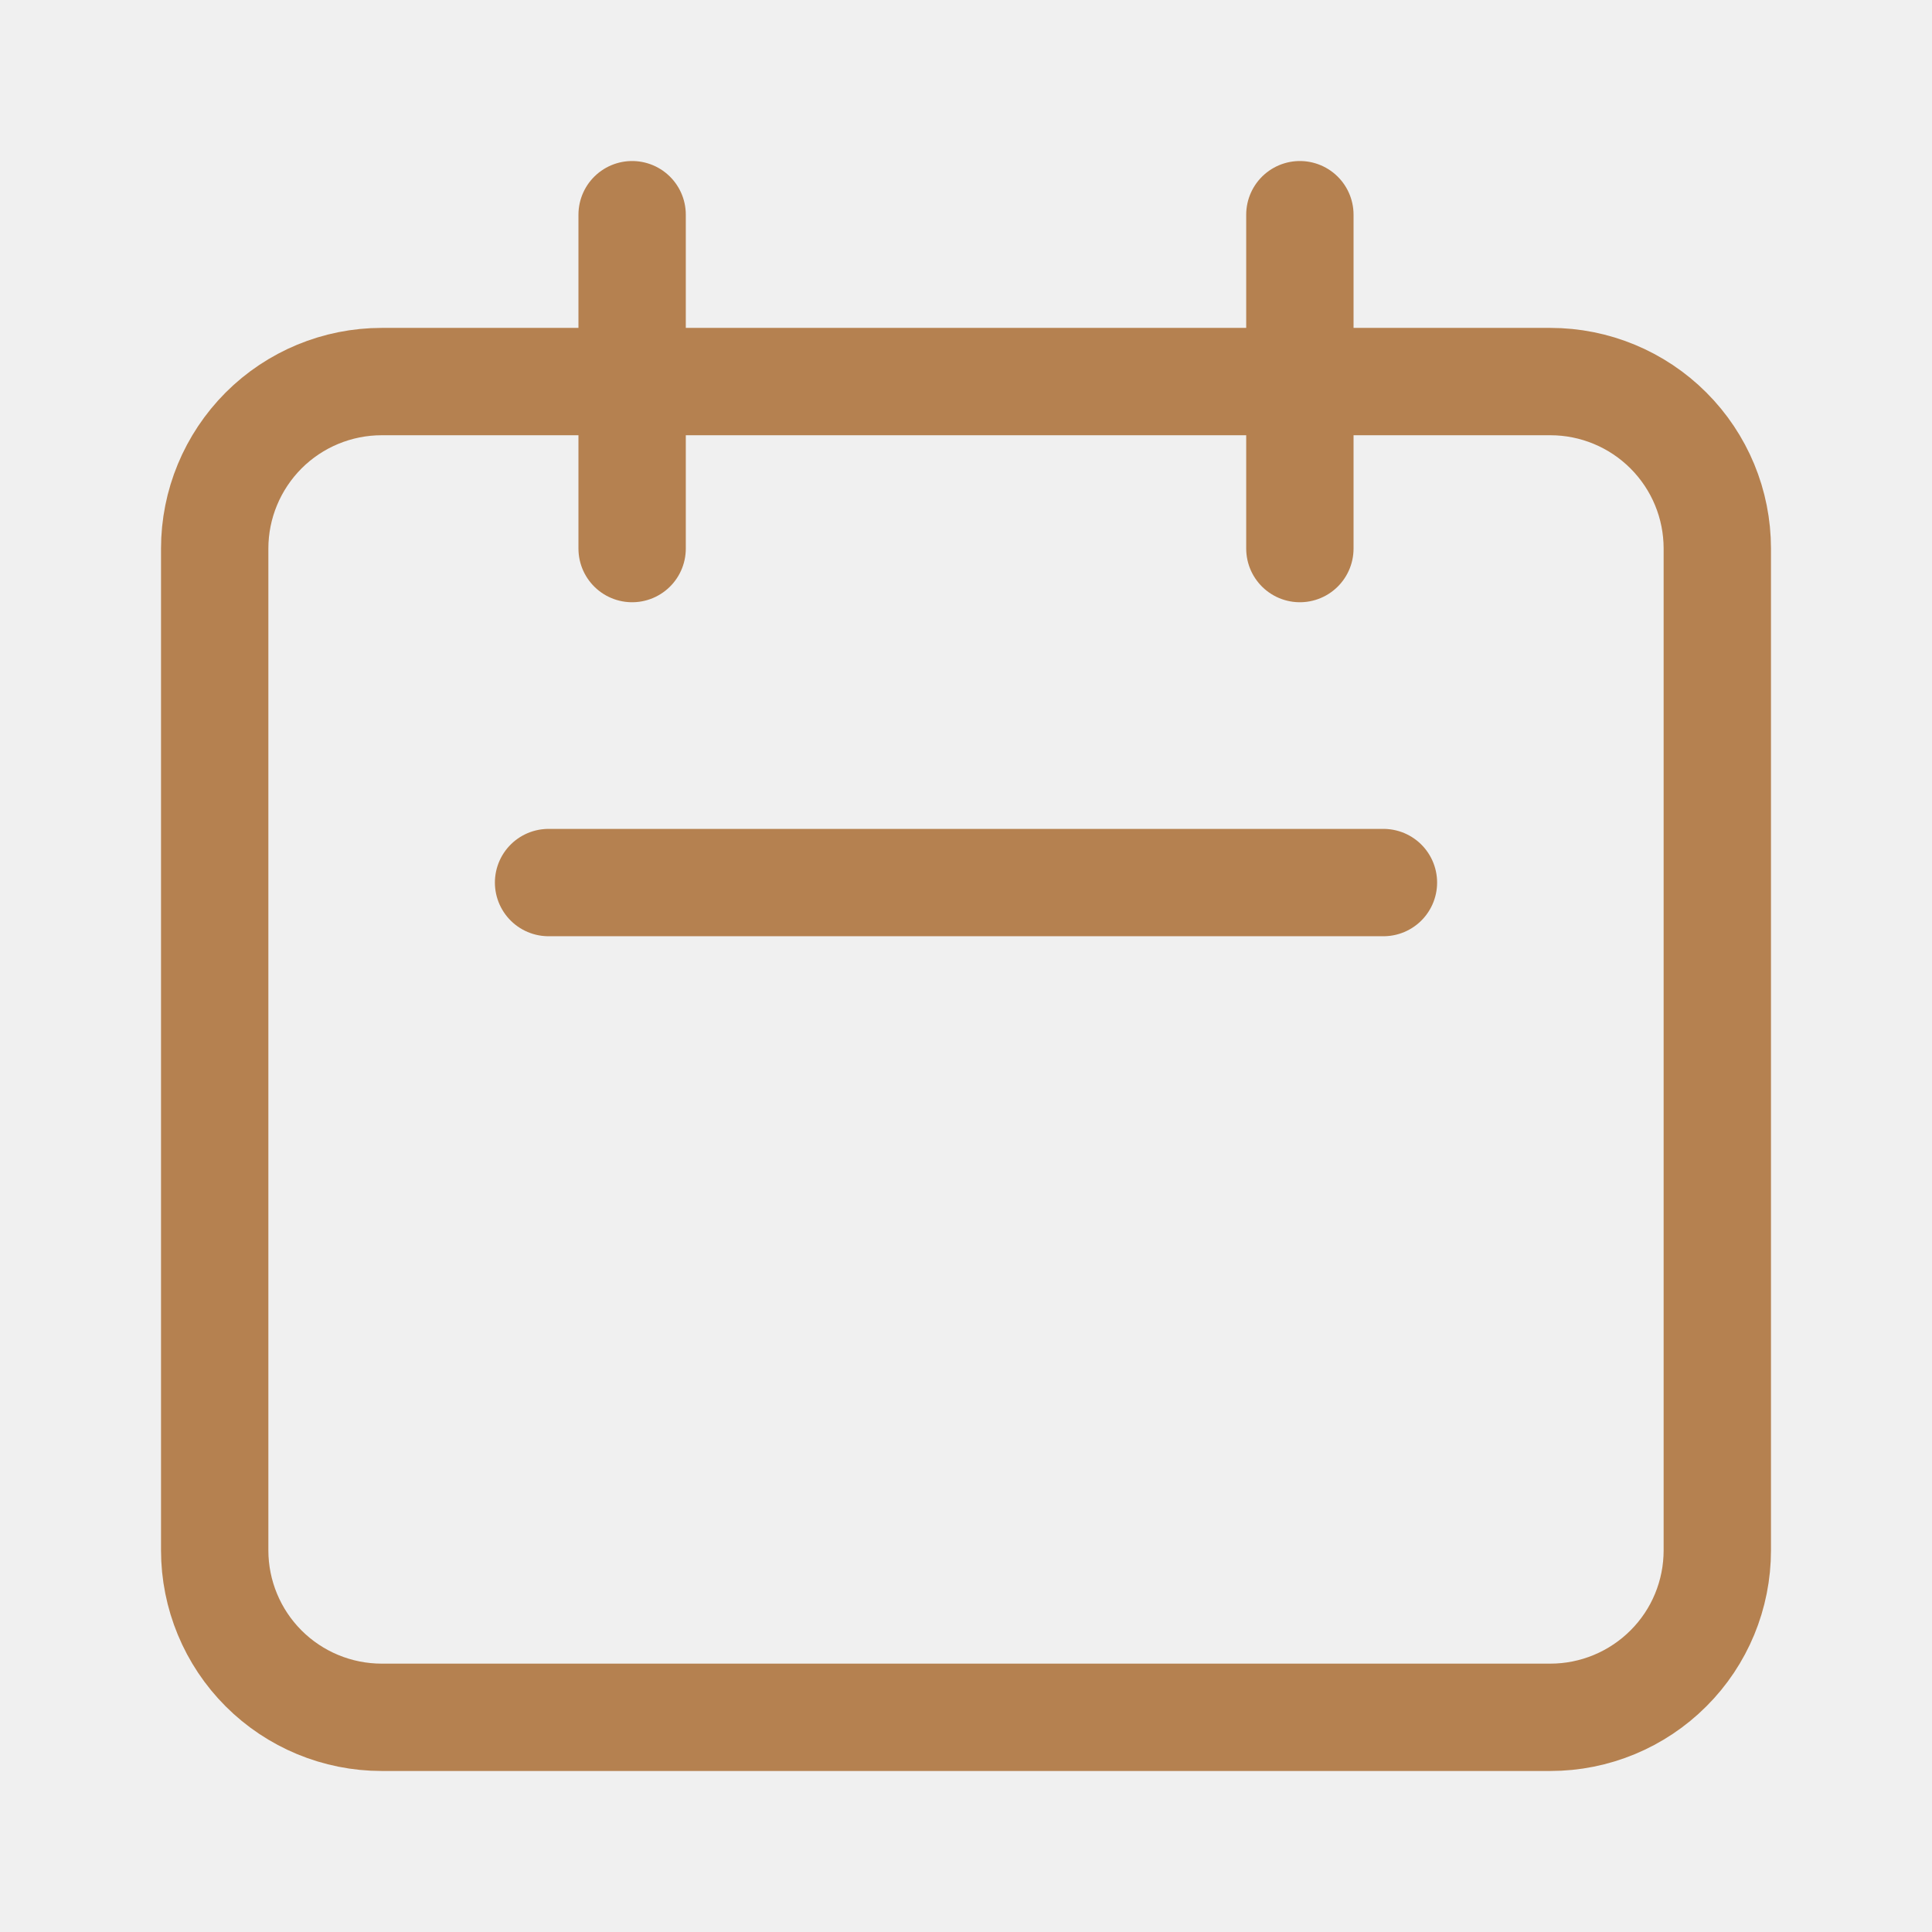
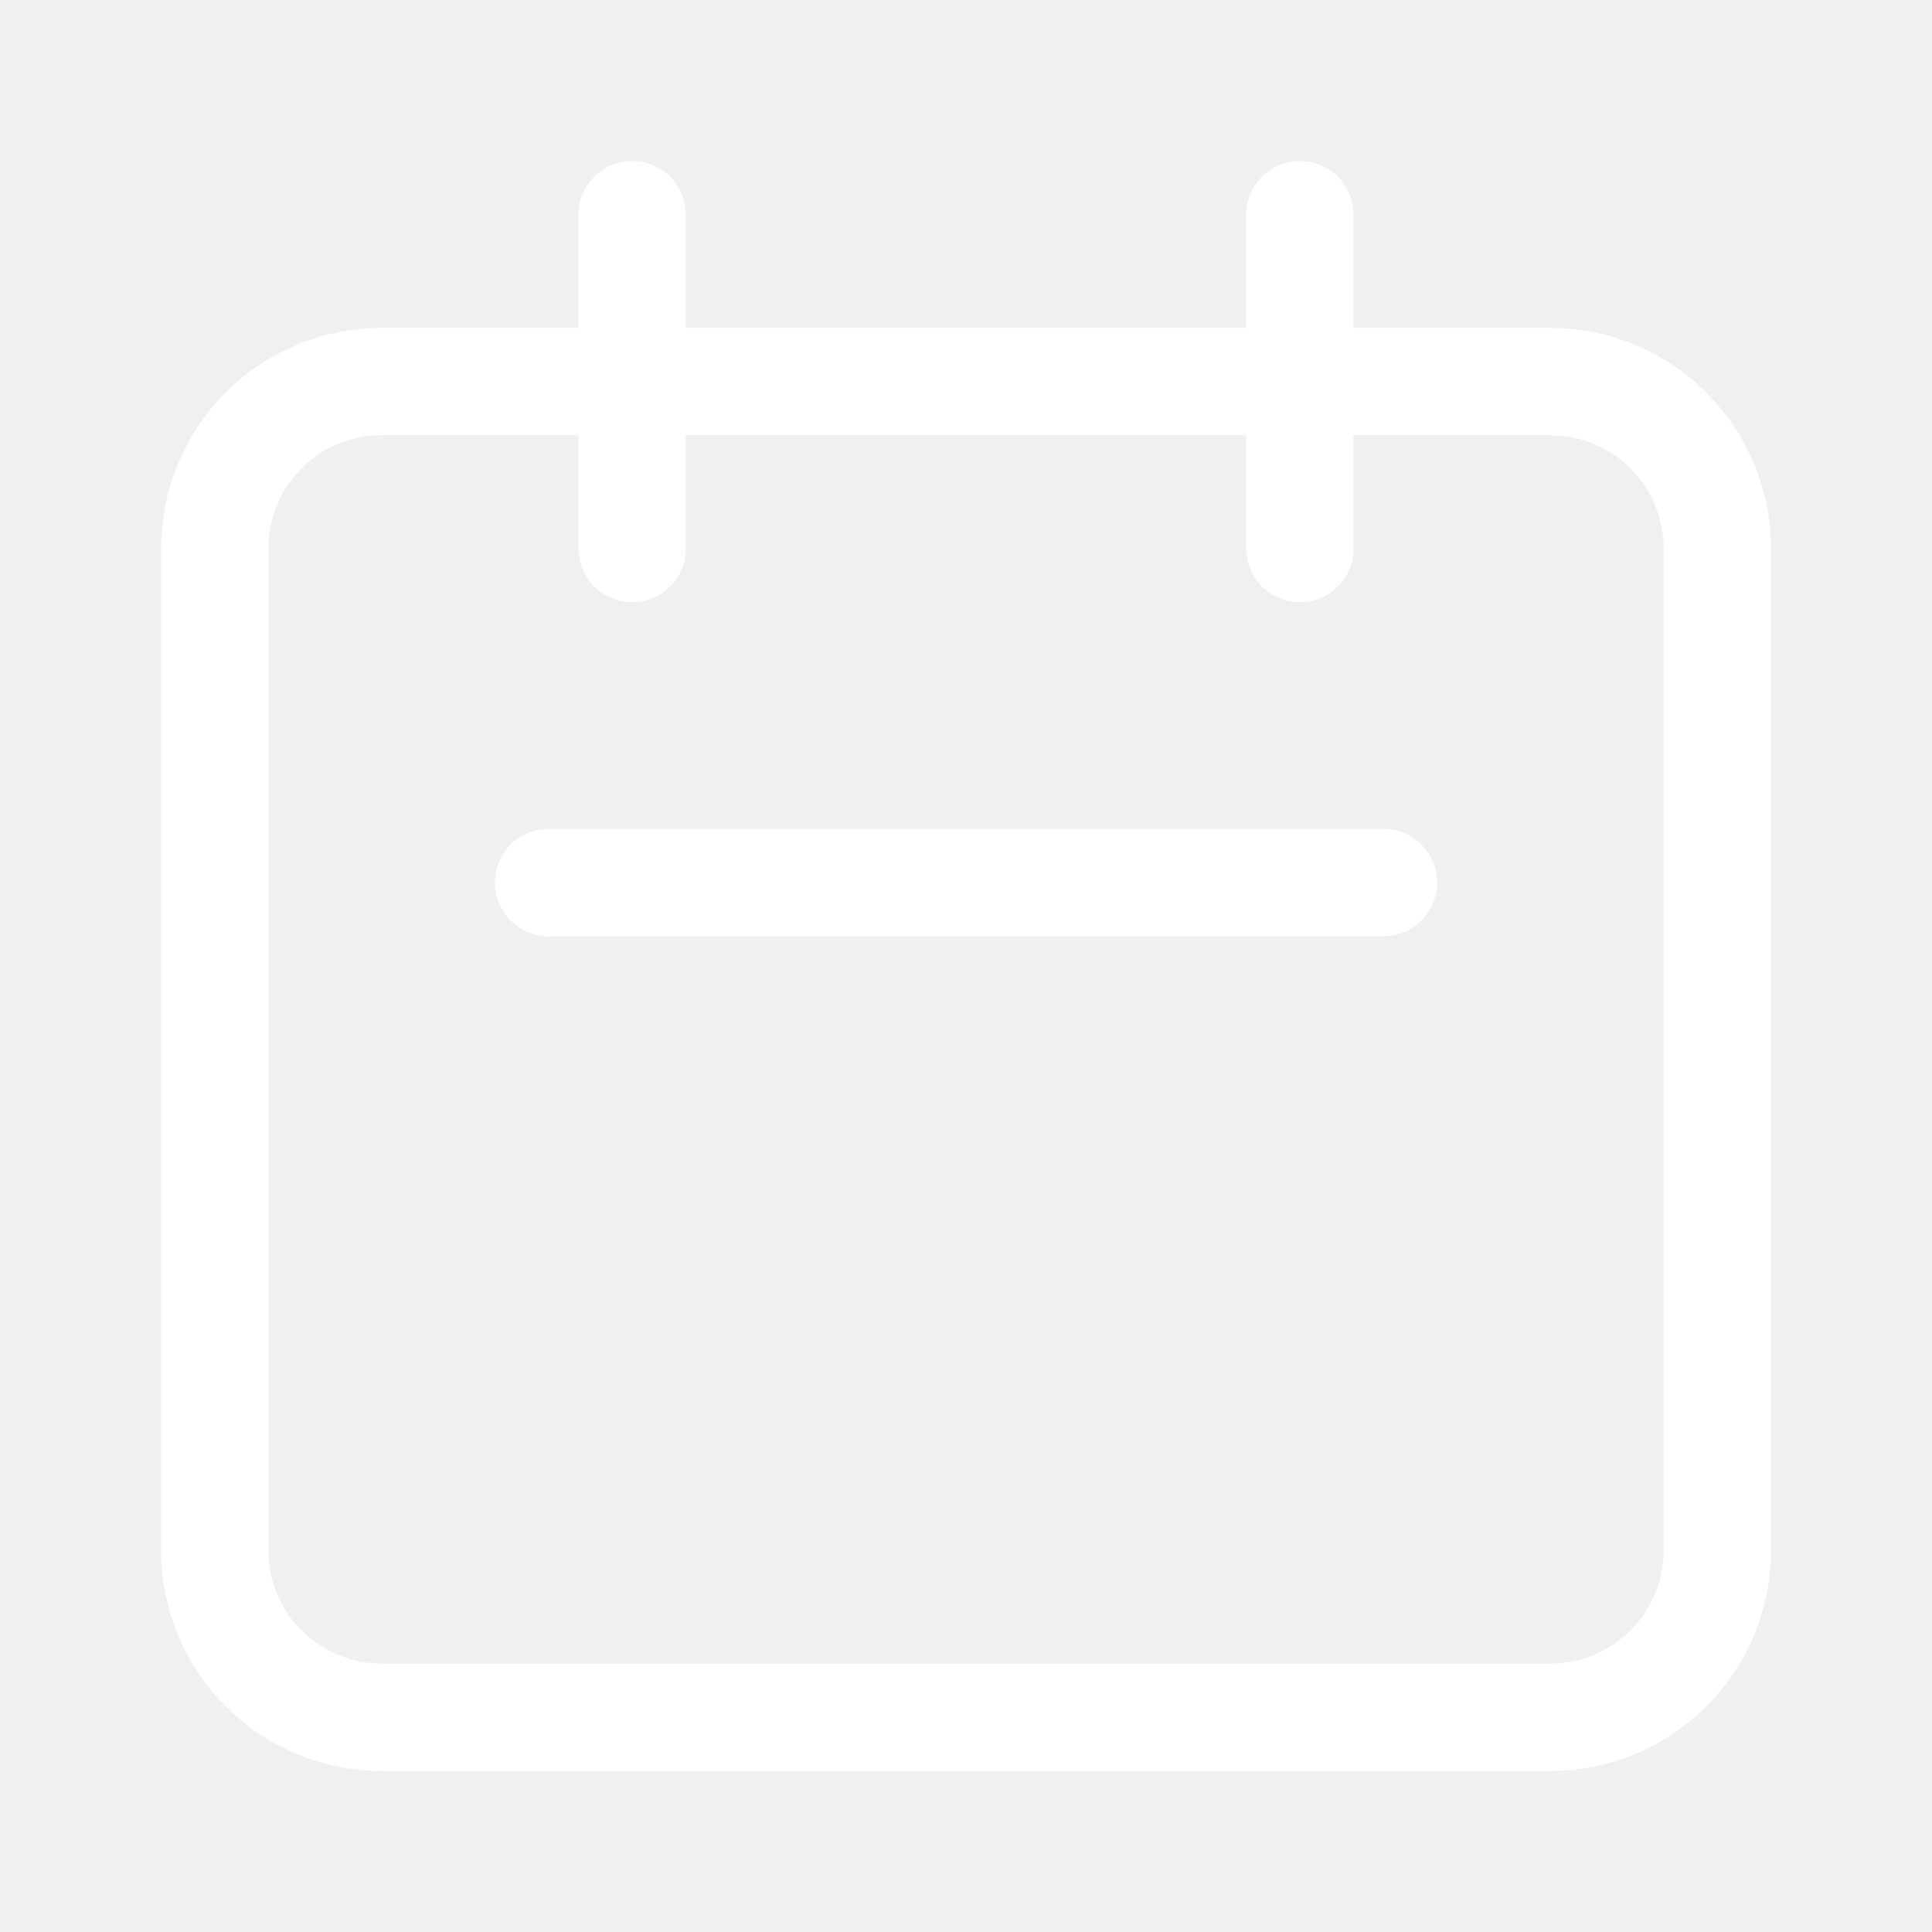
<svg xmlns="http://www.w3.org/2000/svg" width="16" height="16" viewBox="0 0 16 16" fill="none">
-   <path d="M5.235 4.543V1.778M10.765 4.543V1.778M4.543 7.309H11.457M3.161 14.222H12.84C13.206 14.222 13.558 14.076 13.817 13.817C14.077 13.558 14.222 13.206 14.222 12.839V4.543C14.222 4.176 14.077 3.825 13.817 3.565C13.558 3.306 13.206 3.16 12.84 3.16H3.161C2.794 3.16 2.442 3.306 2.183 3.565C1.924 3.825 1.778 4.176 1.778 4.543V12.839C1.778 13.206 1.924 13.558 2.183 13.817C2.442 14.076 2.794 14.222 3.161 14.222Z" stroke="#B58150" stroke-width="0.889" stroke-linecap="round" stroke-linejoin="round" />
+   <path d="M5.235 4.543V1.778M10.765 4.543V1.778M4.543 7.309H11.457M3.161 14.222H12.84C13.206 14.222 13.558 14.076 13.817 13.817C14.077 13.558 14.222 13.206 14.222 12.839V4.543C14.222 4.176 14.077 3.825 13.817 3.565C13.558 3.306 13.206 3.16 12.84 3.16H3.161C2.794 3.16 2.442 3.306 2.183 3.565C1.924 3.825 1.778 4.176 1.778 4.543V12.839C1.778 13.206 1.924 13.558 2.183 13.817C2.442 14.076 2.794 14.222 3.161 14.222Z" stroke="white" stroke-width="0.889" stroke-linecap="round" stroke-linejoin="round" />
</svg>
